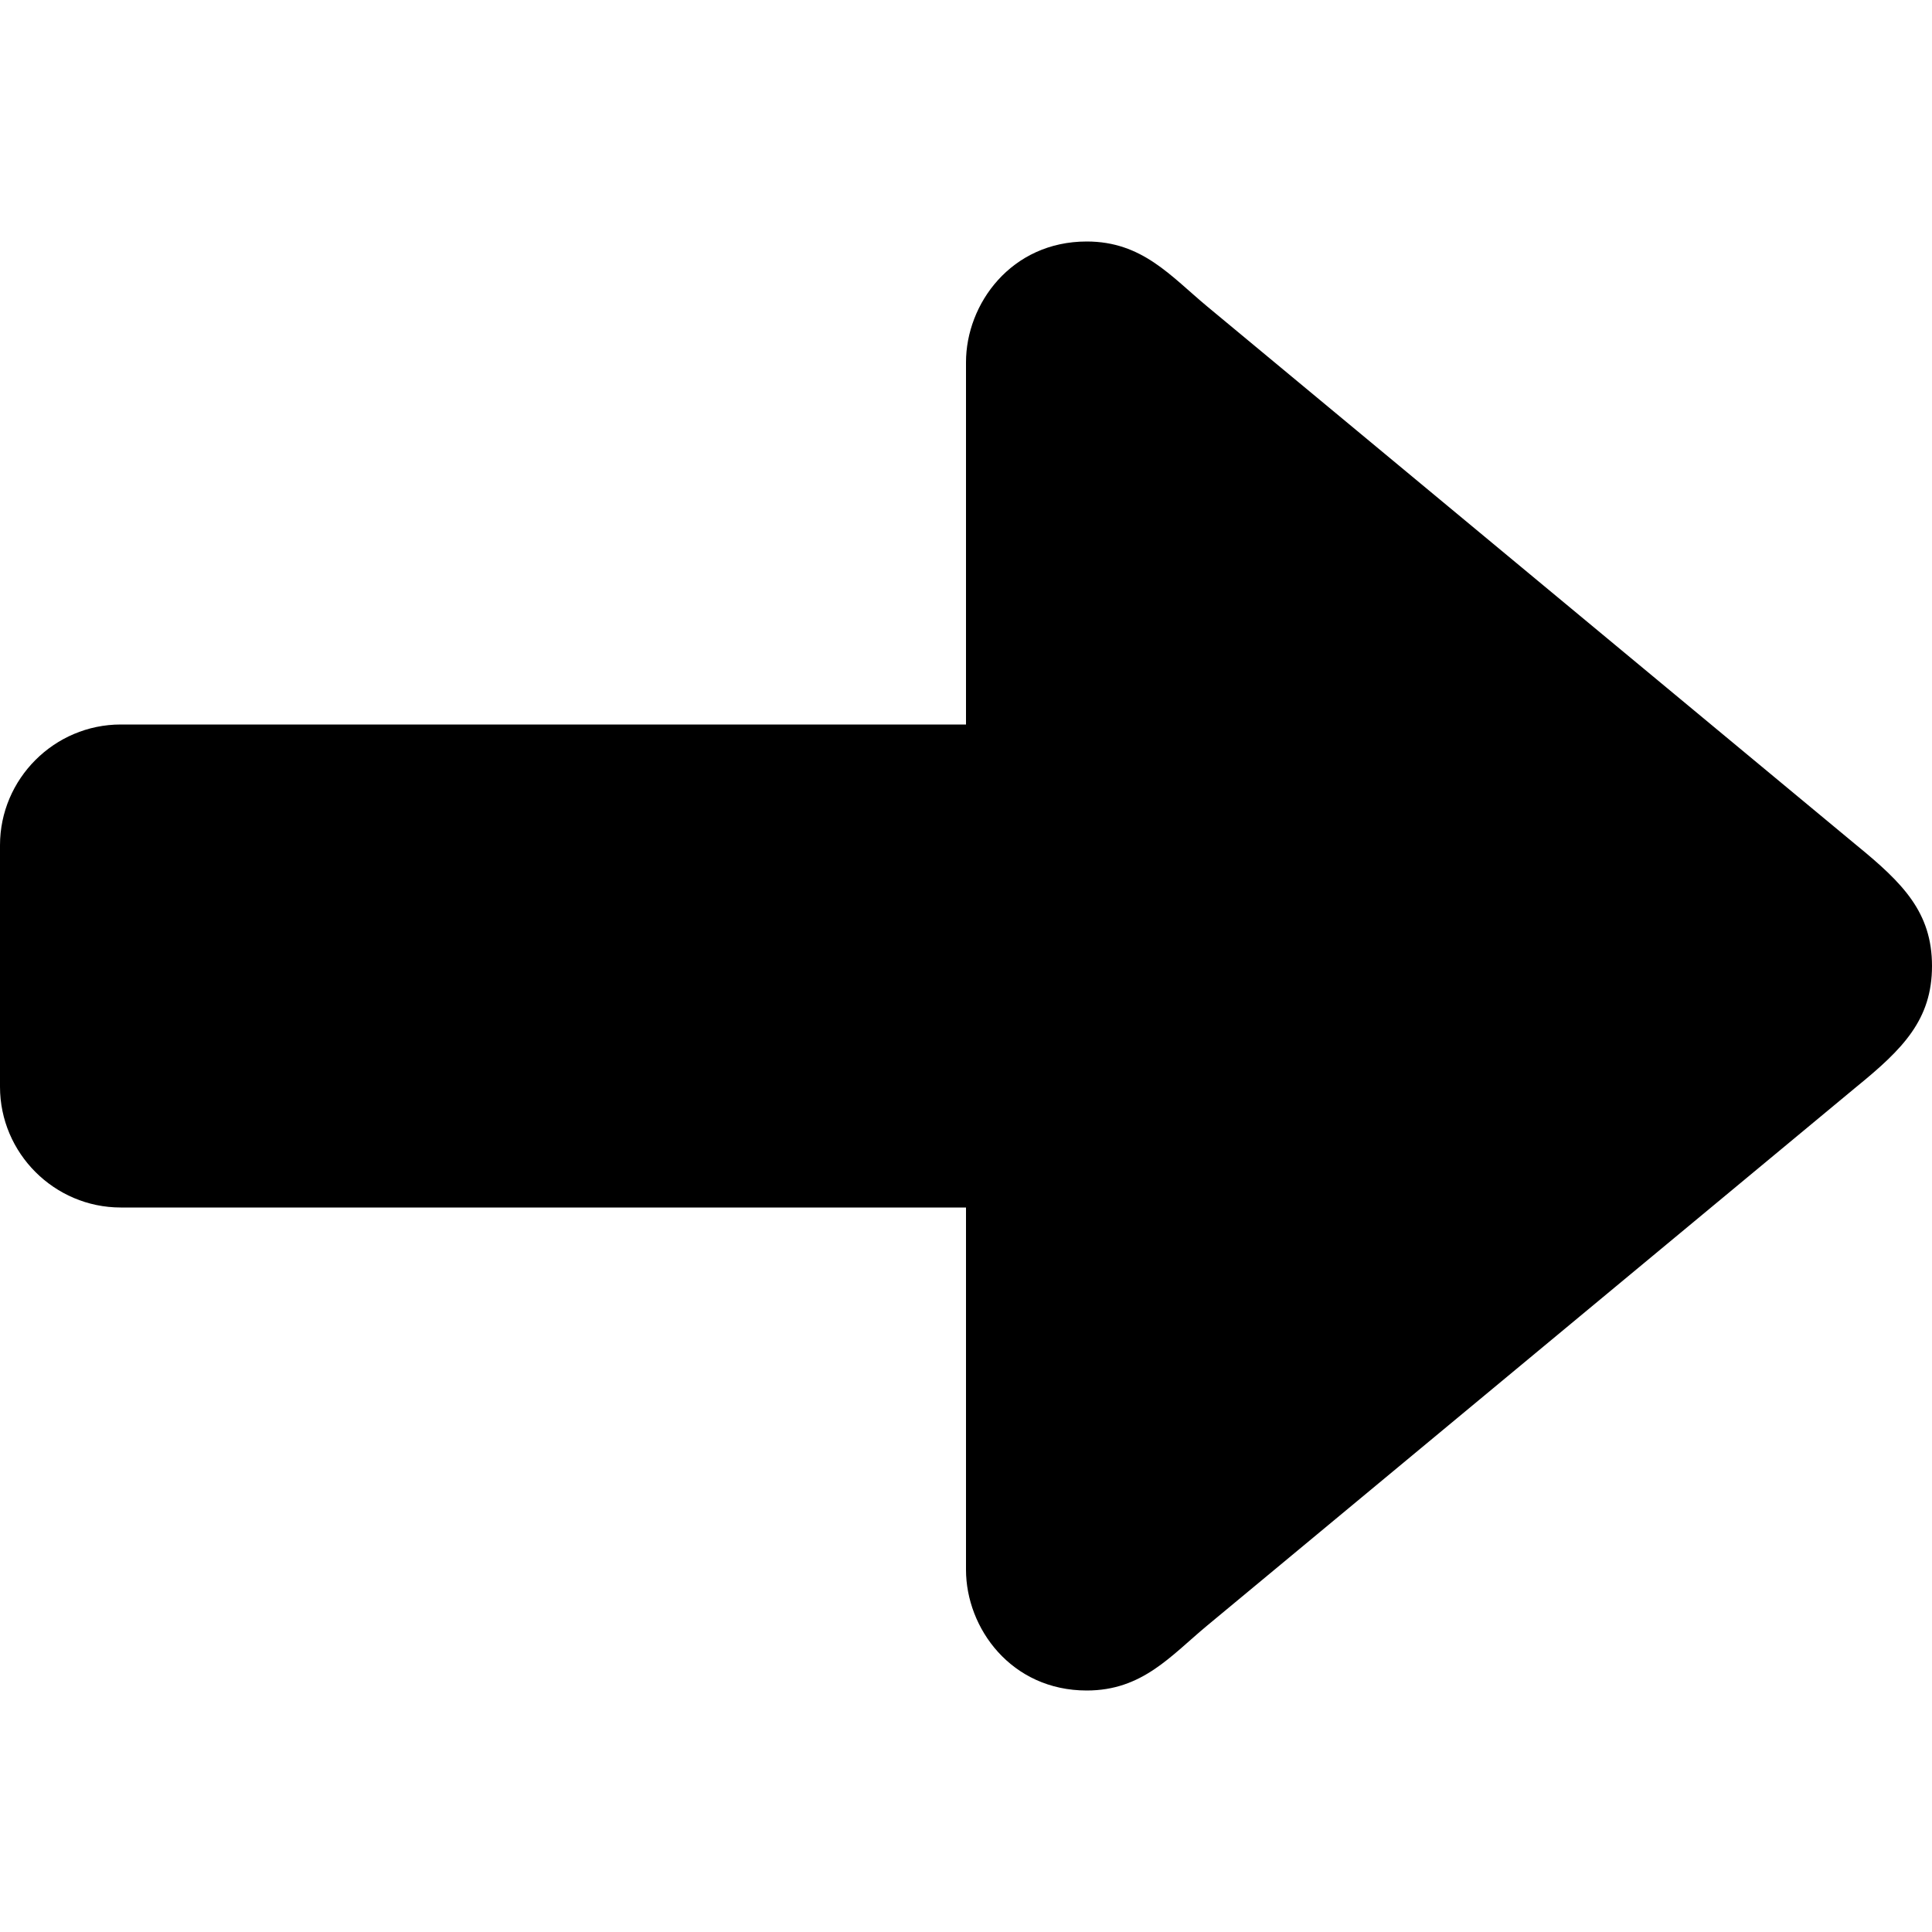
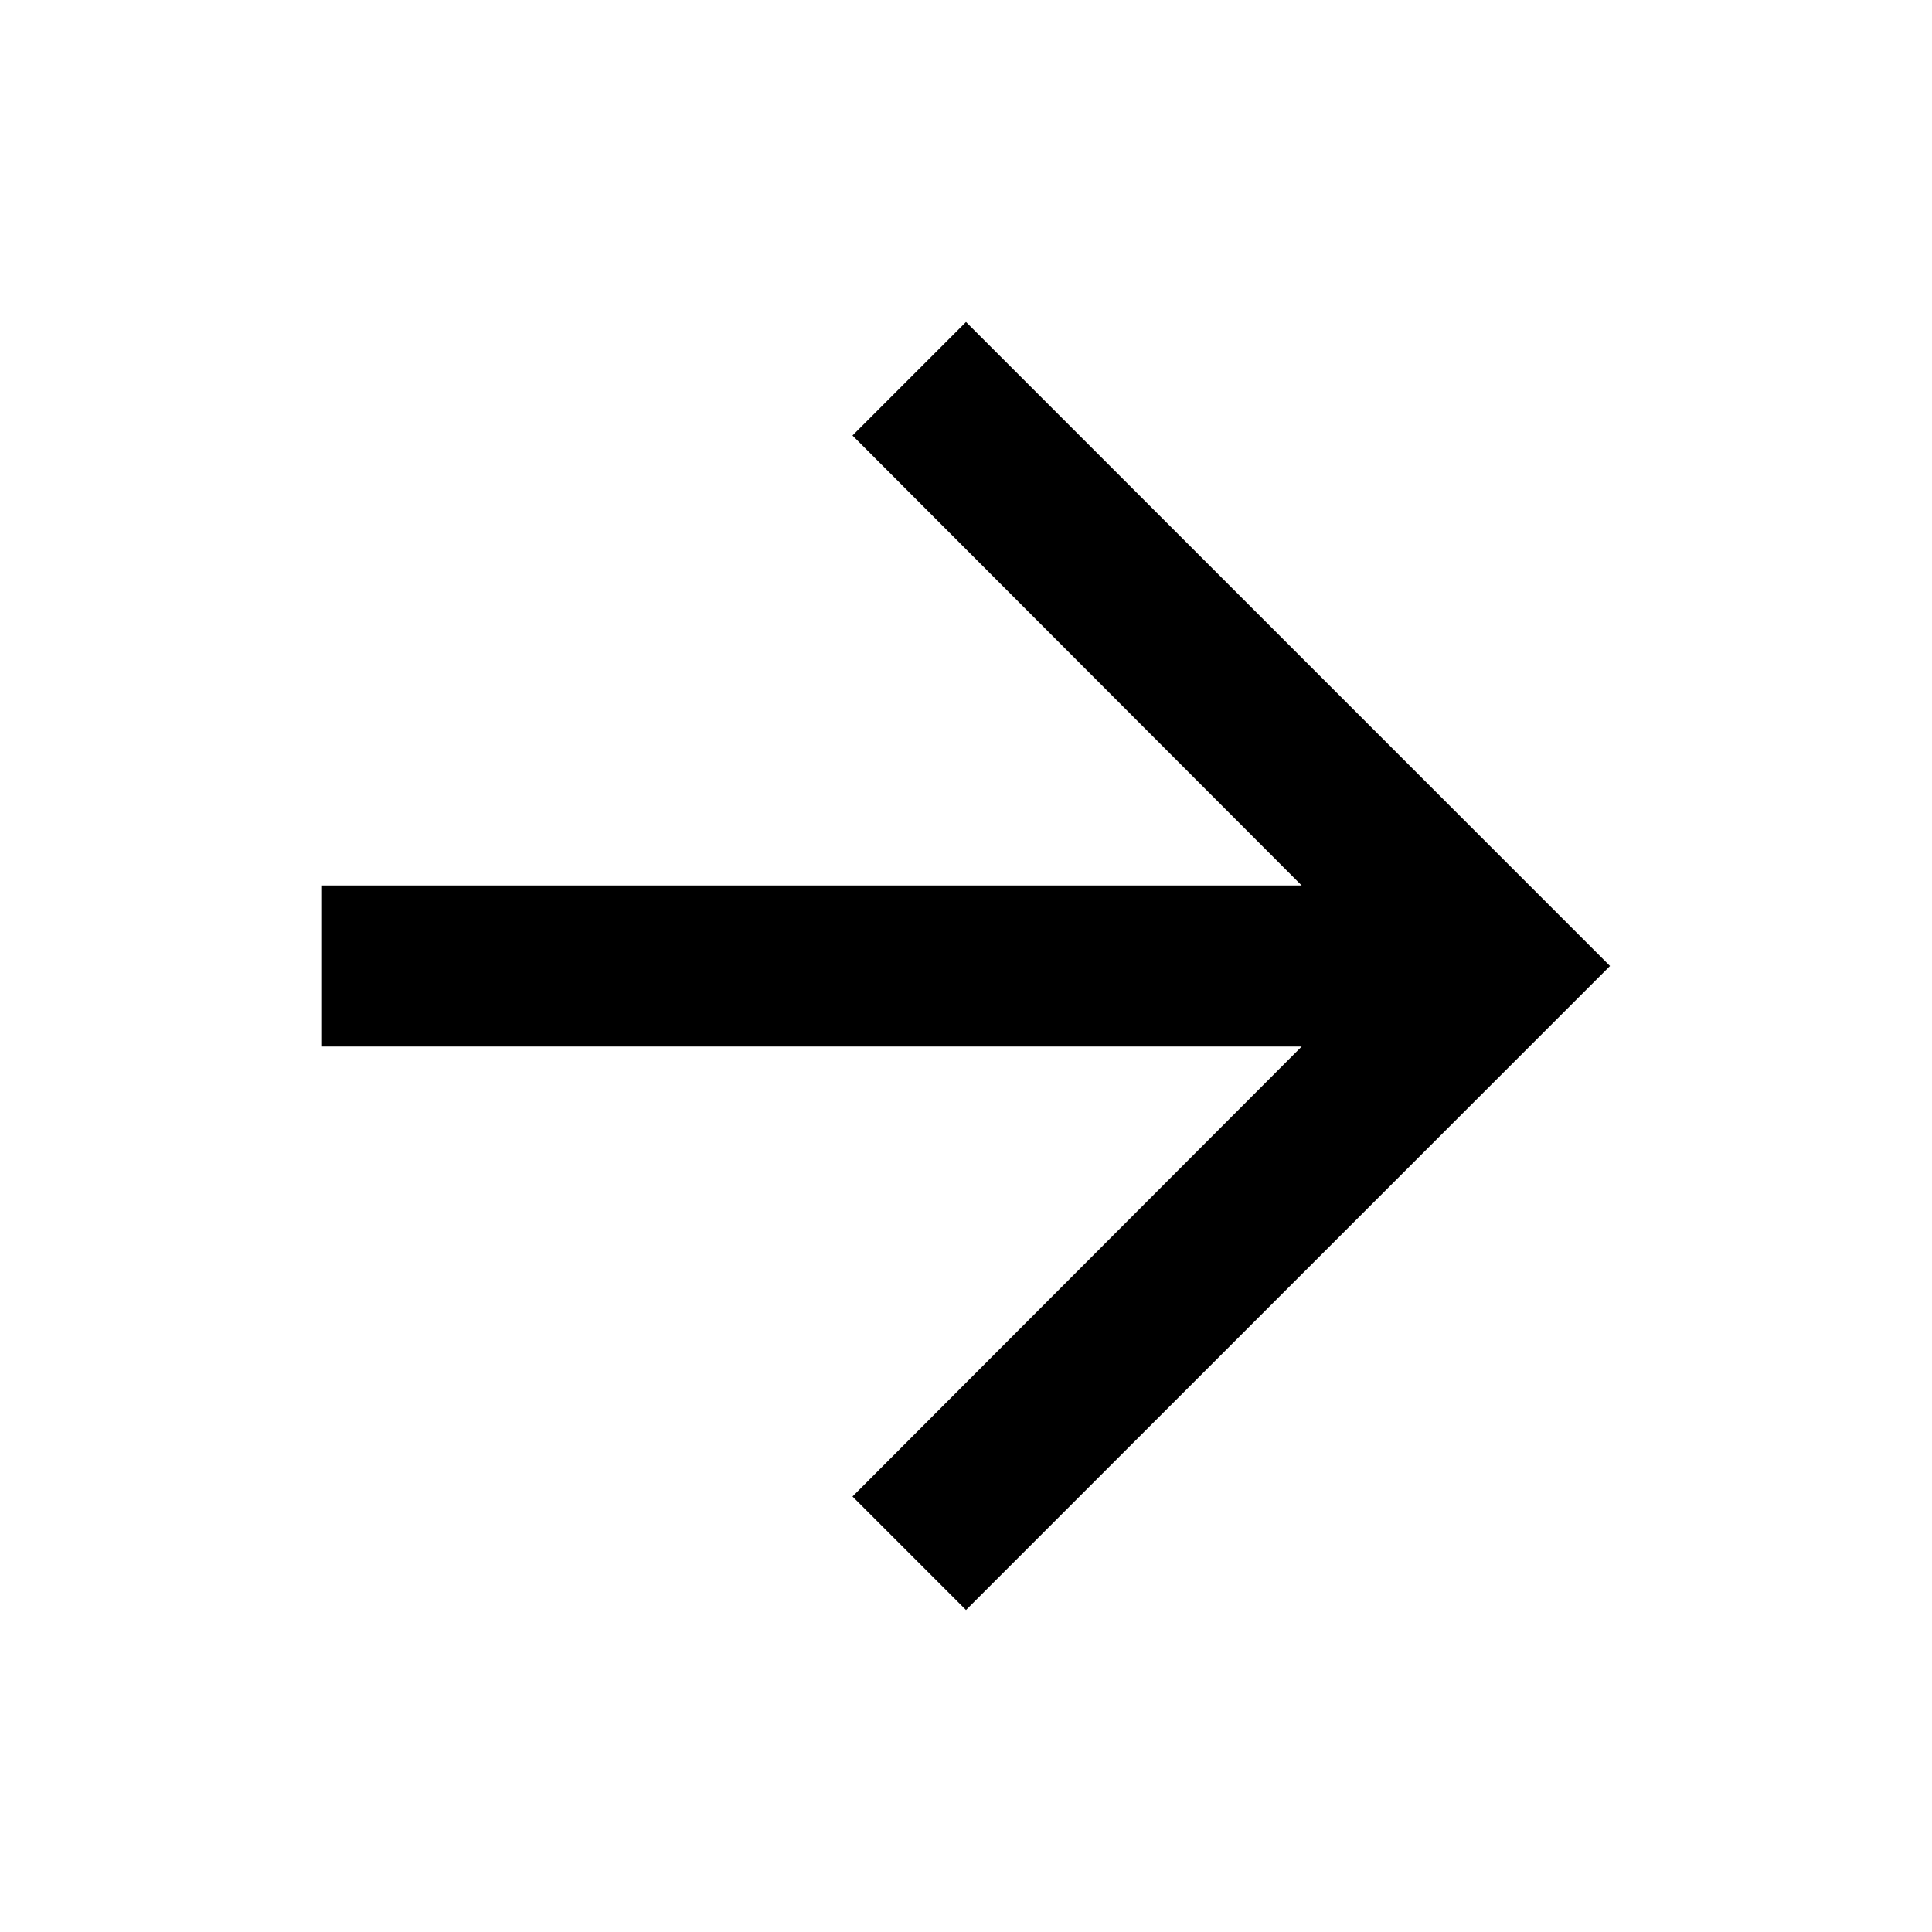
- <svg xmlns="http://www.w3.org/2000/svg" height="16px" id="Layer_1" style="enable-background:new 0 0 16 16;" version="1.1" viewBox="0 0 16 16" width="16px" xml:space="preserve">
-   <path d="M15.375,7L10,2.54C9.695,2.287,9.461,2,9,2C8.375,2,8,2.516,8,3v3H1C0.45,6,0,6.45,0,7v2c0,0.55,0.45,1,1,1h7v3  c0,0.484,0.375,1,1,1c0.461,0,0.695-0.287,1-0.54L15.375,9C15.758,8.688,16,8.445,16,8S15.758,7.313,15.375,7z" />
+ <svg xmlns="http://www.w3.org/2000/svg" width="24" height="24" viewBox="0 0 24 24">
+   <path d="M0 0h24v24H0z" fill="none" />
+   <path d="M12 4l-1.41 1.41L16.17 11H4v2h12.17l-5.58 5.59L12 20l8-8z" />
</svg>
